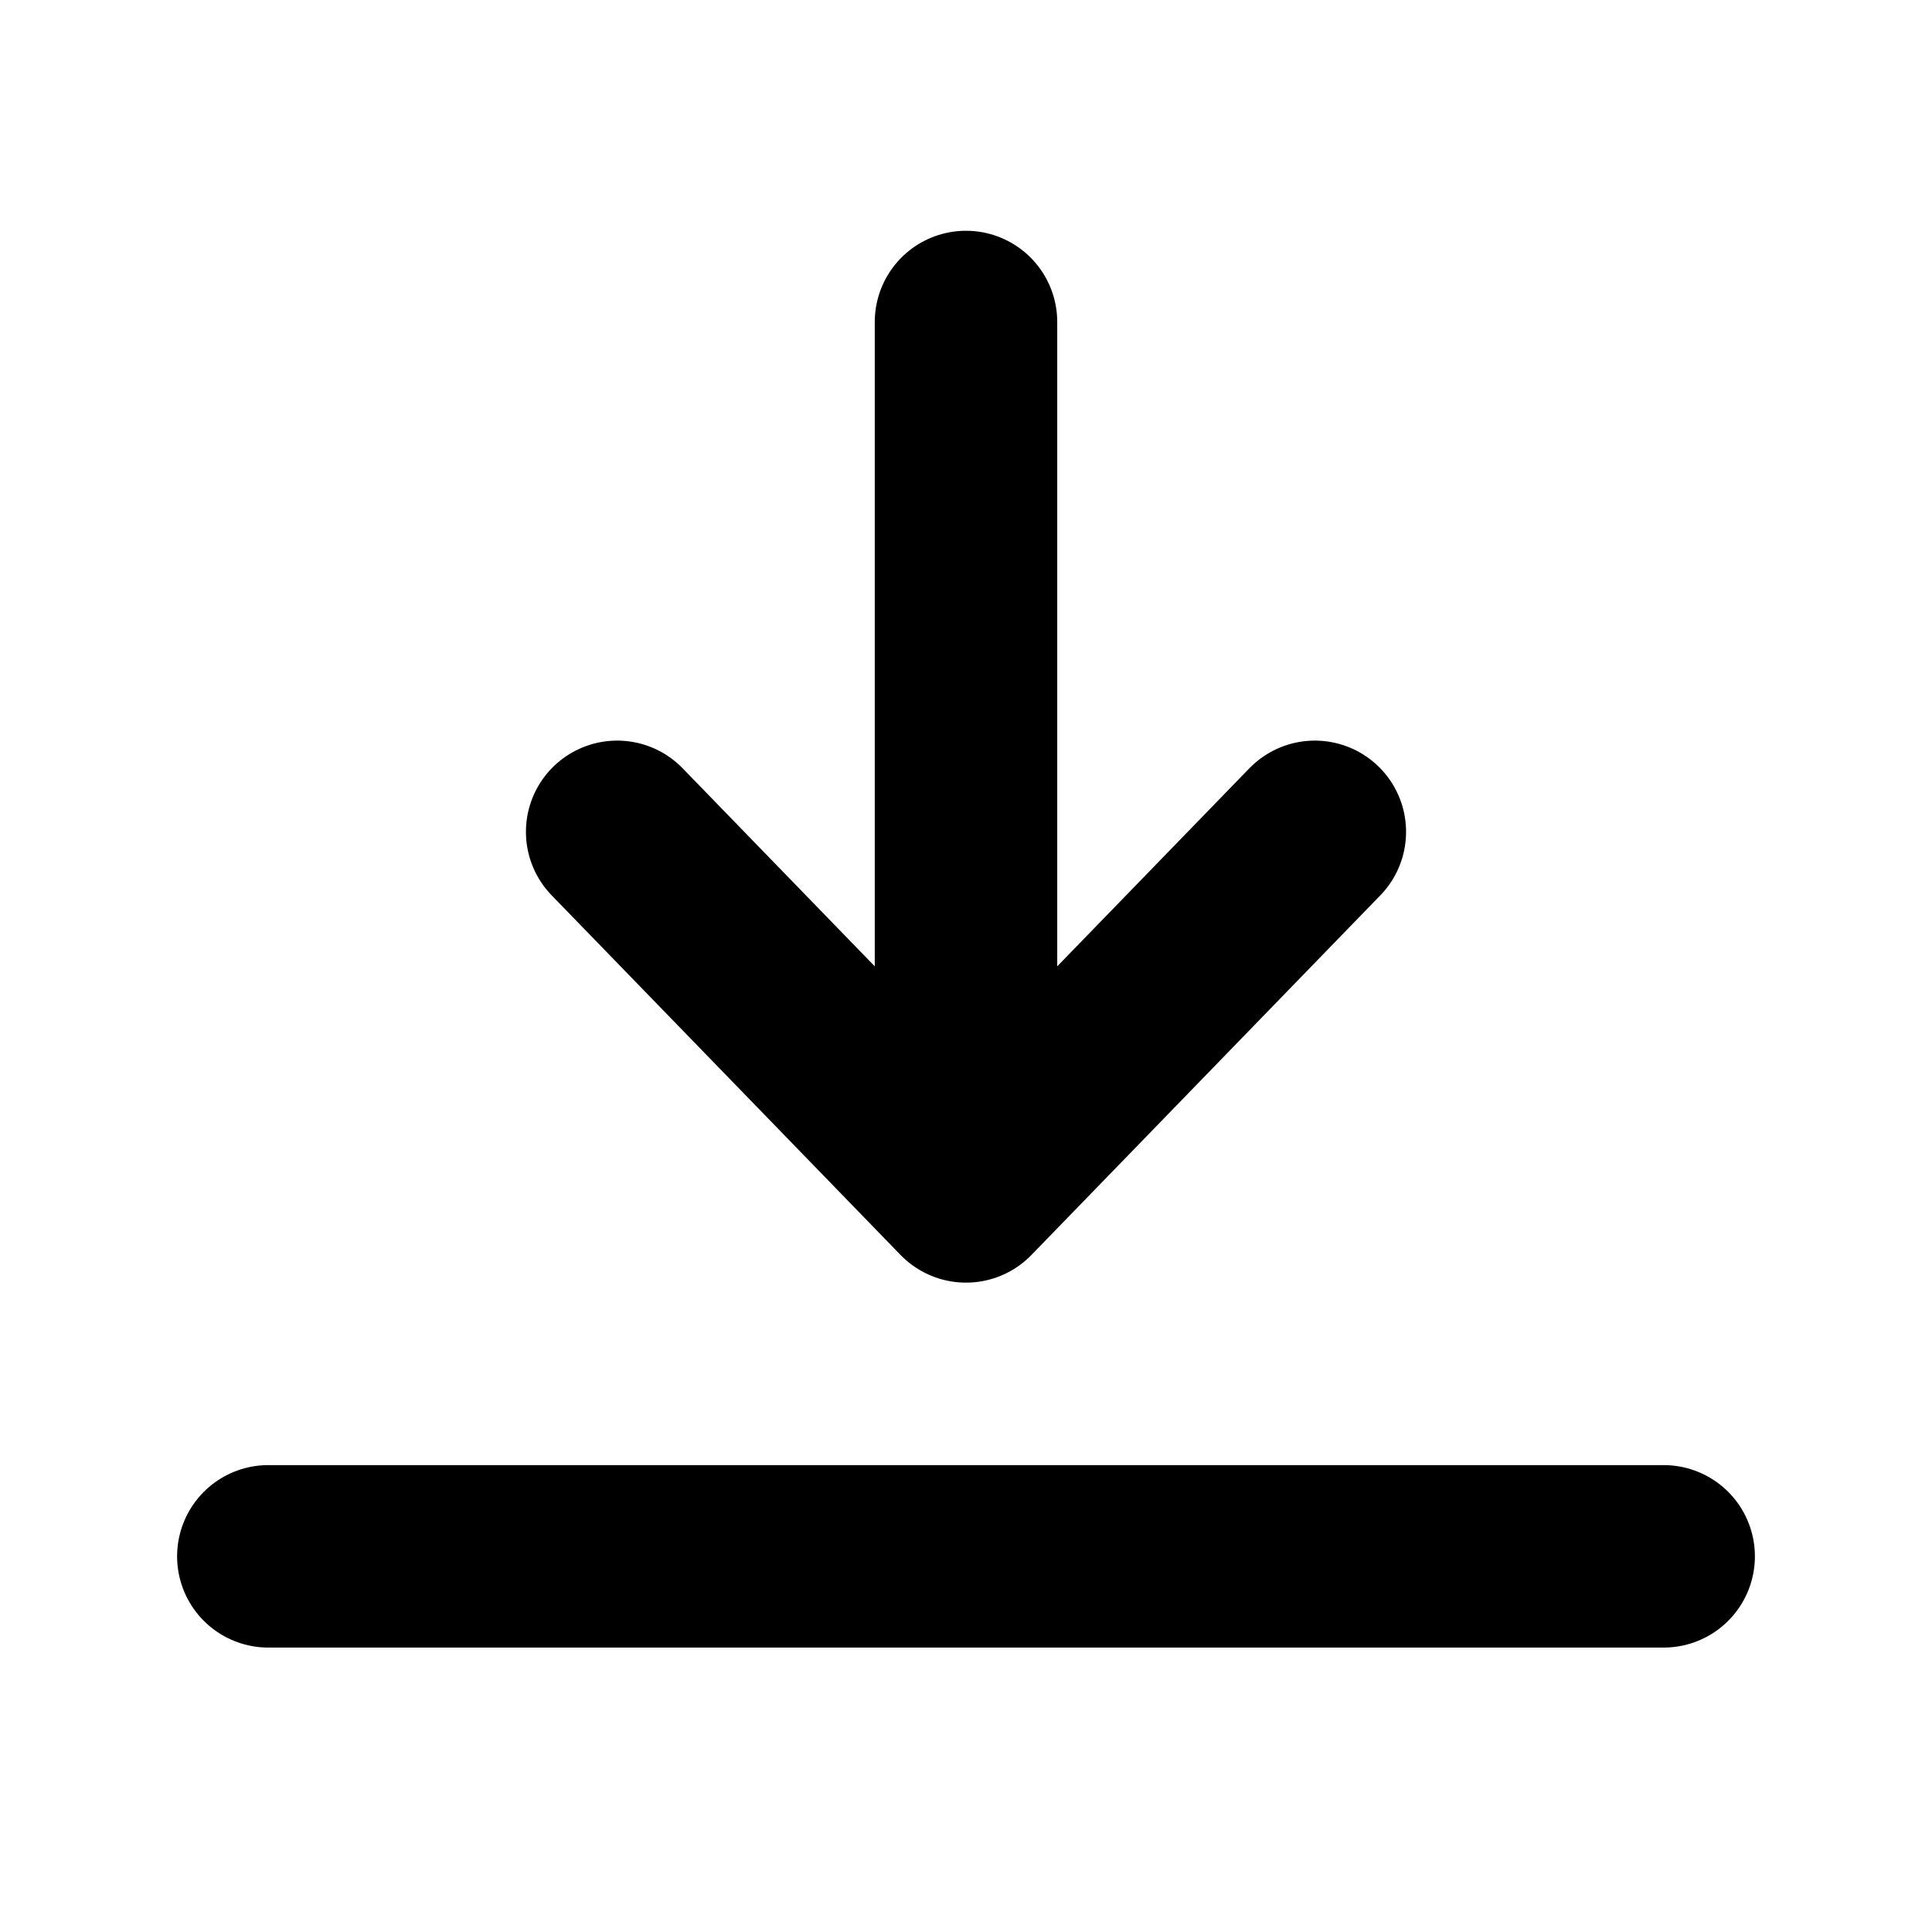
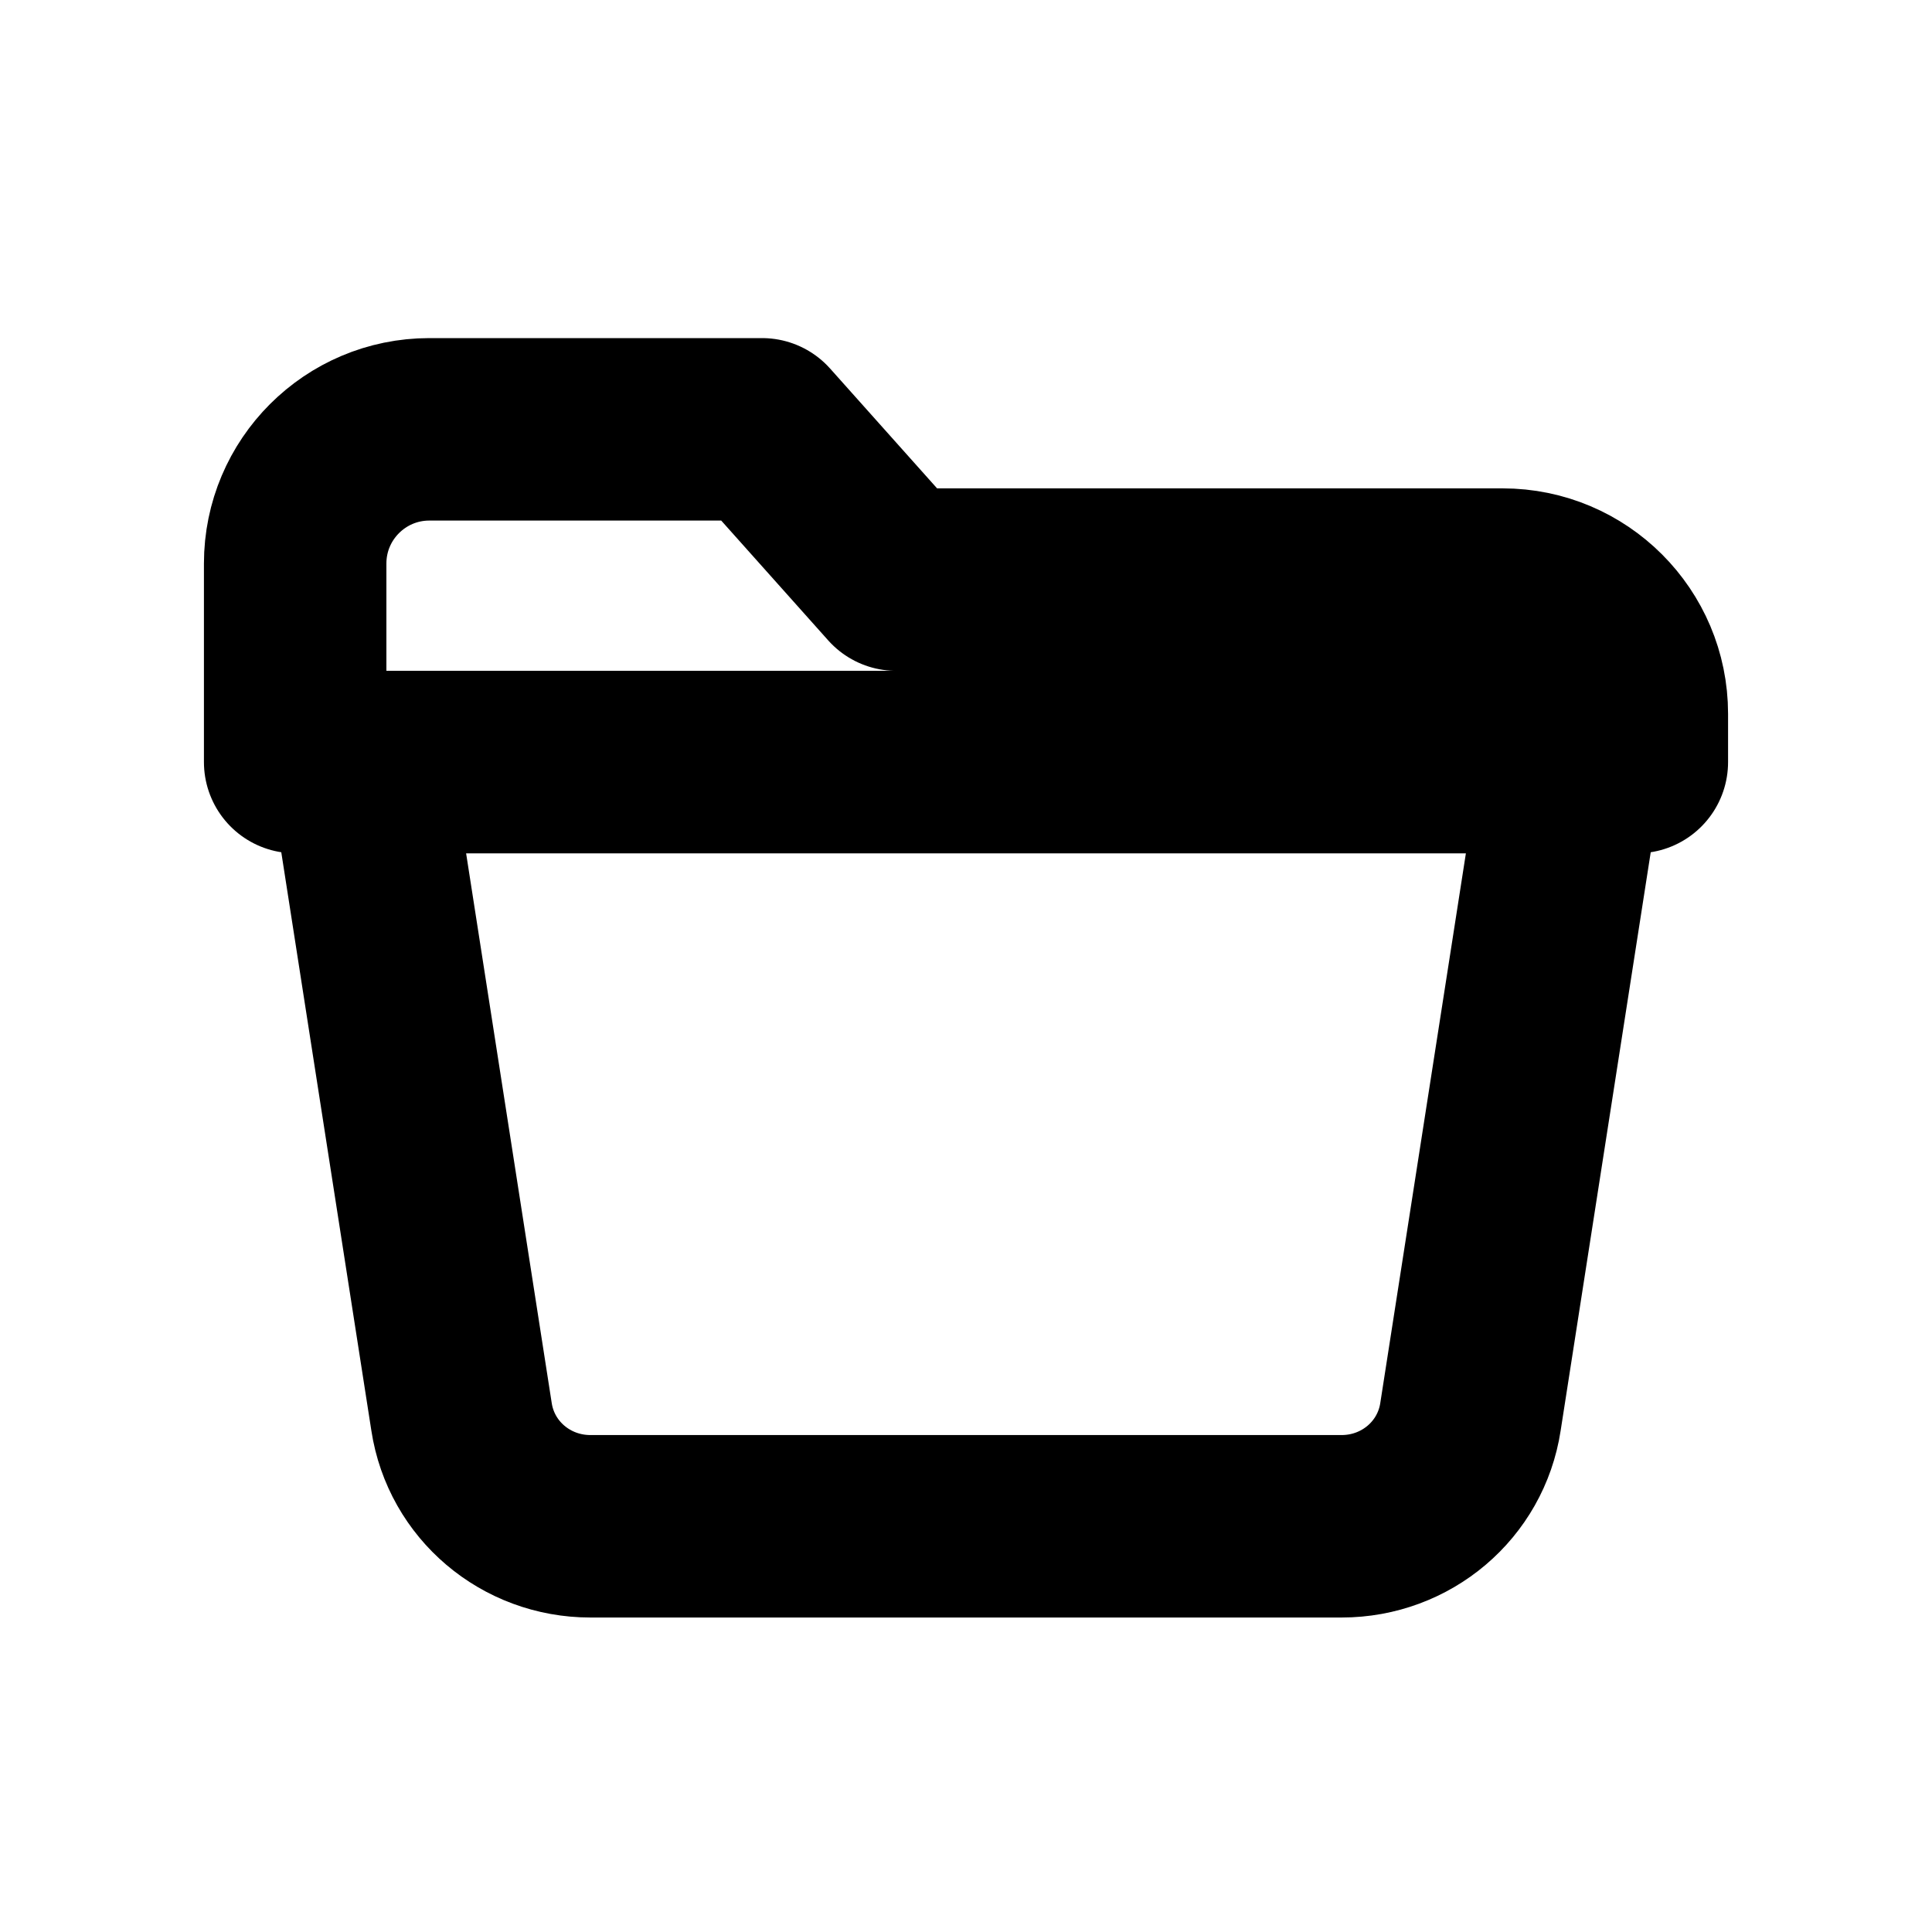
<svg xmlns="http://www.w3.org/2000/svg" viewBox="0 0 18 18" fill="none">
-   <path d="M2.5 14.5H15.5" stroke="currentColor" stroke-width="1.7" stroke-linecap="round" />
-   <path d="M9 3V11" stroke="currentColor" stroke-width="1.7" stroke-linecap="round" />
-   <path d="M5.75 7.75L9 11.1L12.25 7.75" stroke="currentColor" stroke-width="1.7" stroke-linecap="round" stroke-linejoin="round" />
+   <path d="M2.75 5.25C2.75 4.56 3.31 4 4 4H7.1L8.35 5.4H14C14.69 5.4 15.25 5.96 15.25 6.65V7.1H2.75V5.25Z" stroke="currentColor" stroke-width="1.7" stroke-linecap="round" stroke-linejoin="round" />
+   <path d="M3.35 7.1H14.65L13.7 13.2C13.61 13.79 13.1 14.22 12.5 14.22H5.5C4.9 14.22 4.39 13.79 4.3 13.2L3.35 7.1Z" stroke="currentColor" stroke-width="1.7" stroke-linecap="round" stroke-linejoin="round" />
</svg>
